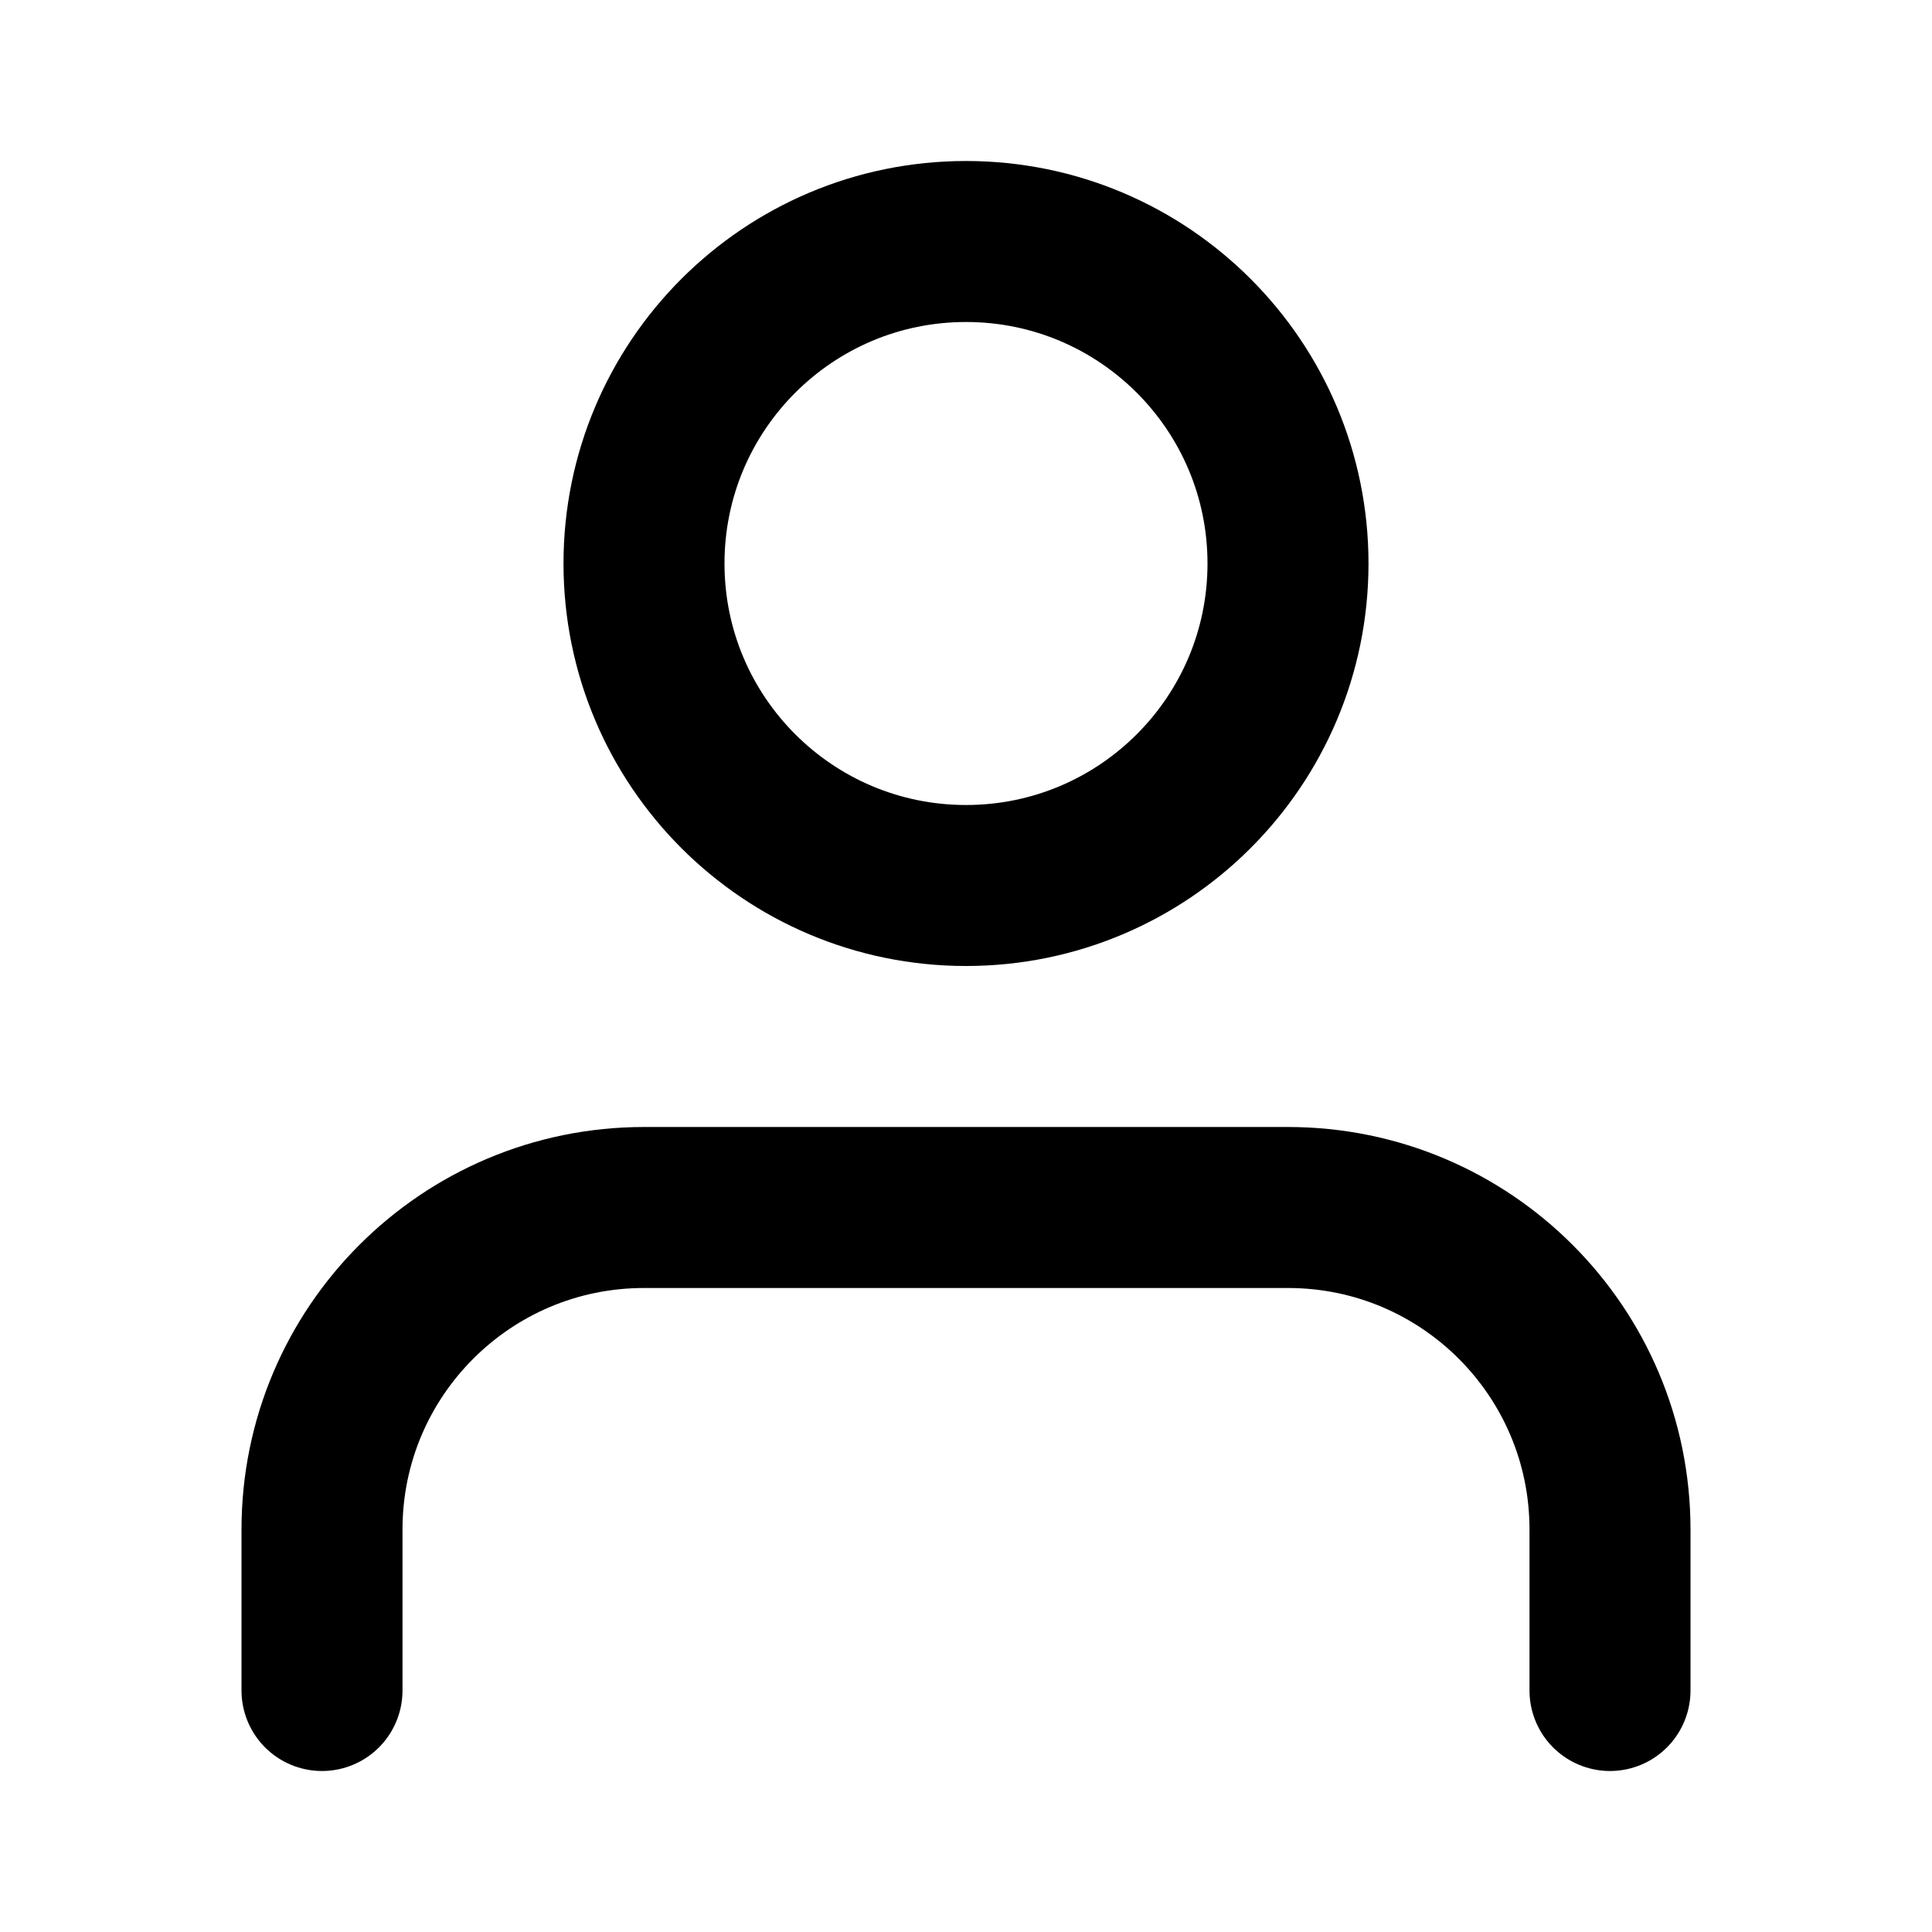
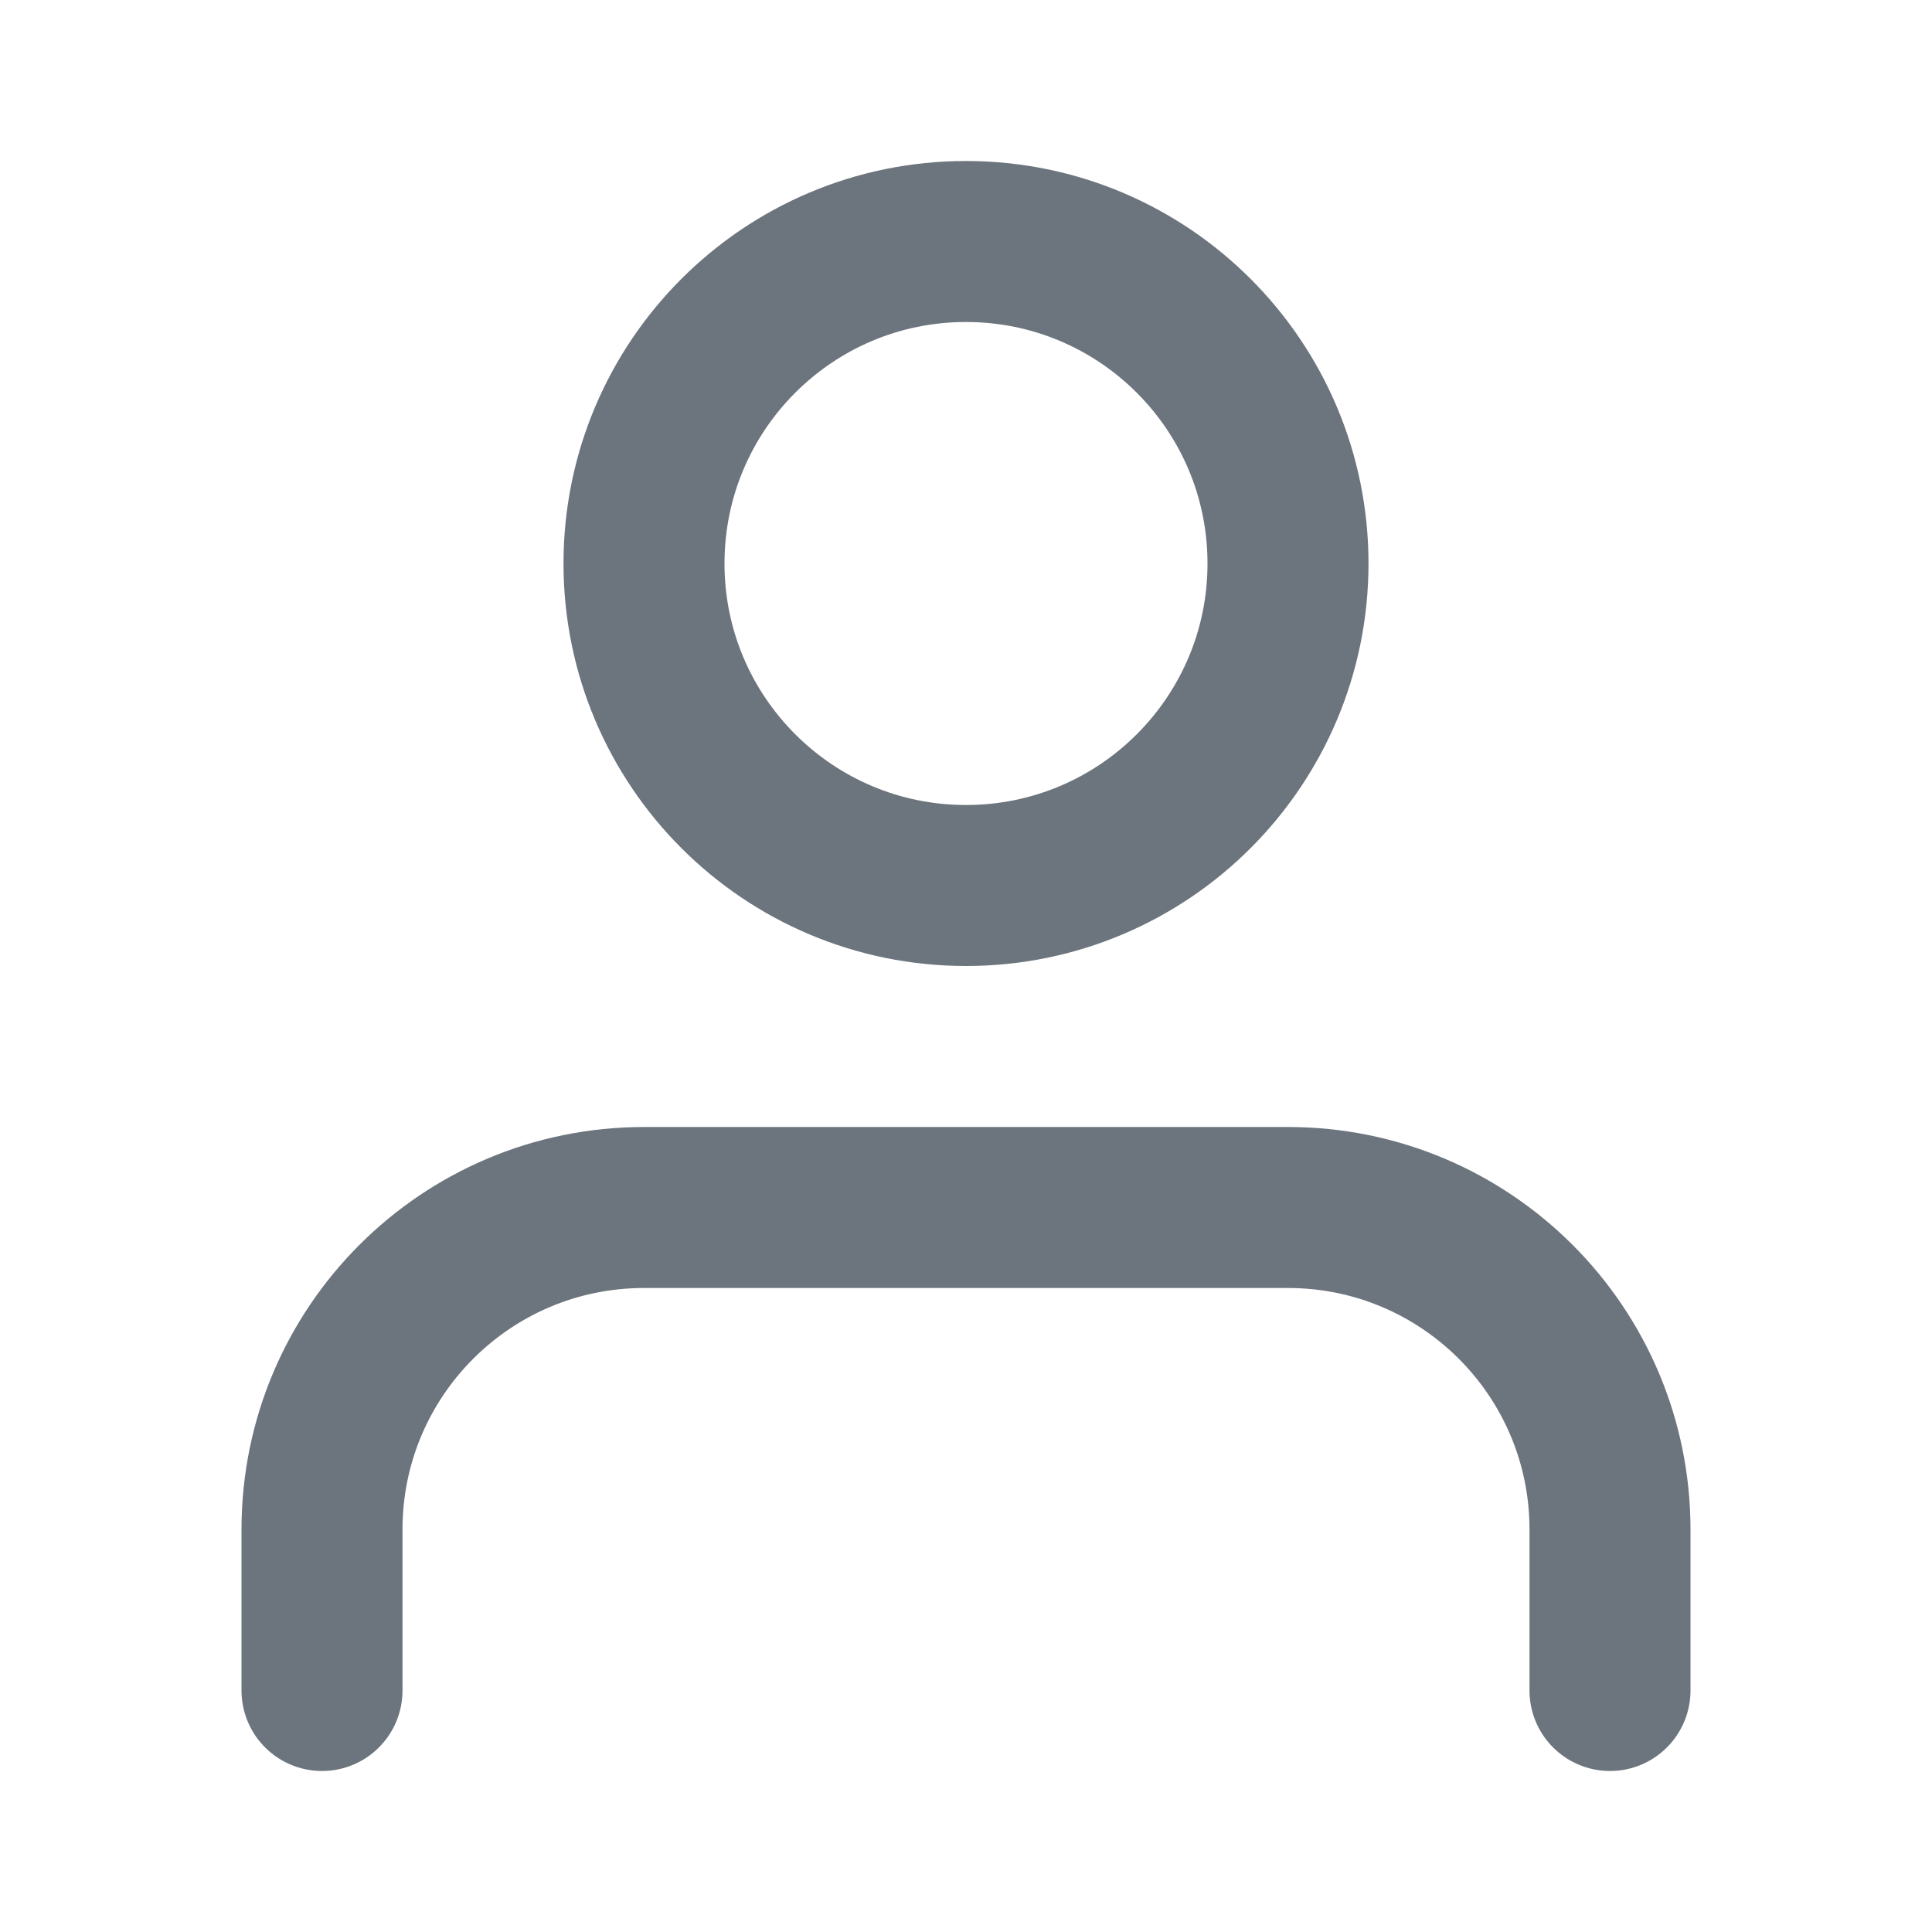
- <svg xmlns="http://www.w3.org/2000/svg" width="24" height="24" viewBox="0 0 24 24" fill="none" stroke="currentColor" stroke-width="2" stroke-linecap="round" stroke-linejoin="round" class="feather feather-user">
+ <svg xmlns="http://www.w3.org/2000/svg" width="24" height="24" viewBox="0 0 24 24" fill="none" stroke="#6C757D" stroke-width="2" stroke-linecap="round" stroke-linejoin="round" class="feather feather-user">
  <path d="M20 21v-2a4 4 0 0 0-4-4H8a4 4 0 0 0-4 4v2" />
  <circle cx="12" cy="7" r="4" />
</svg>
